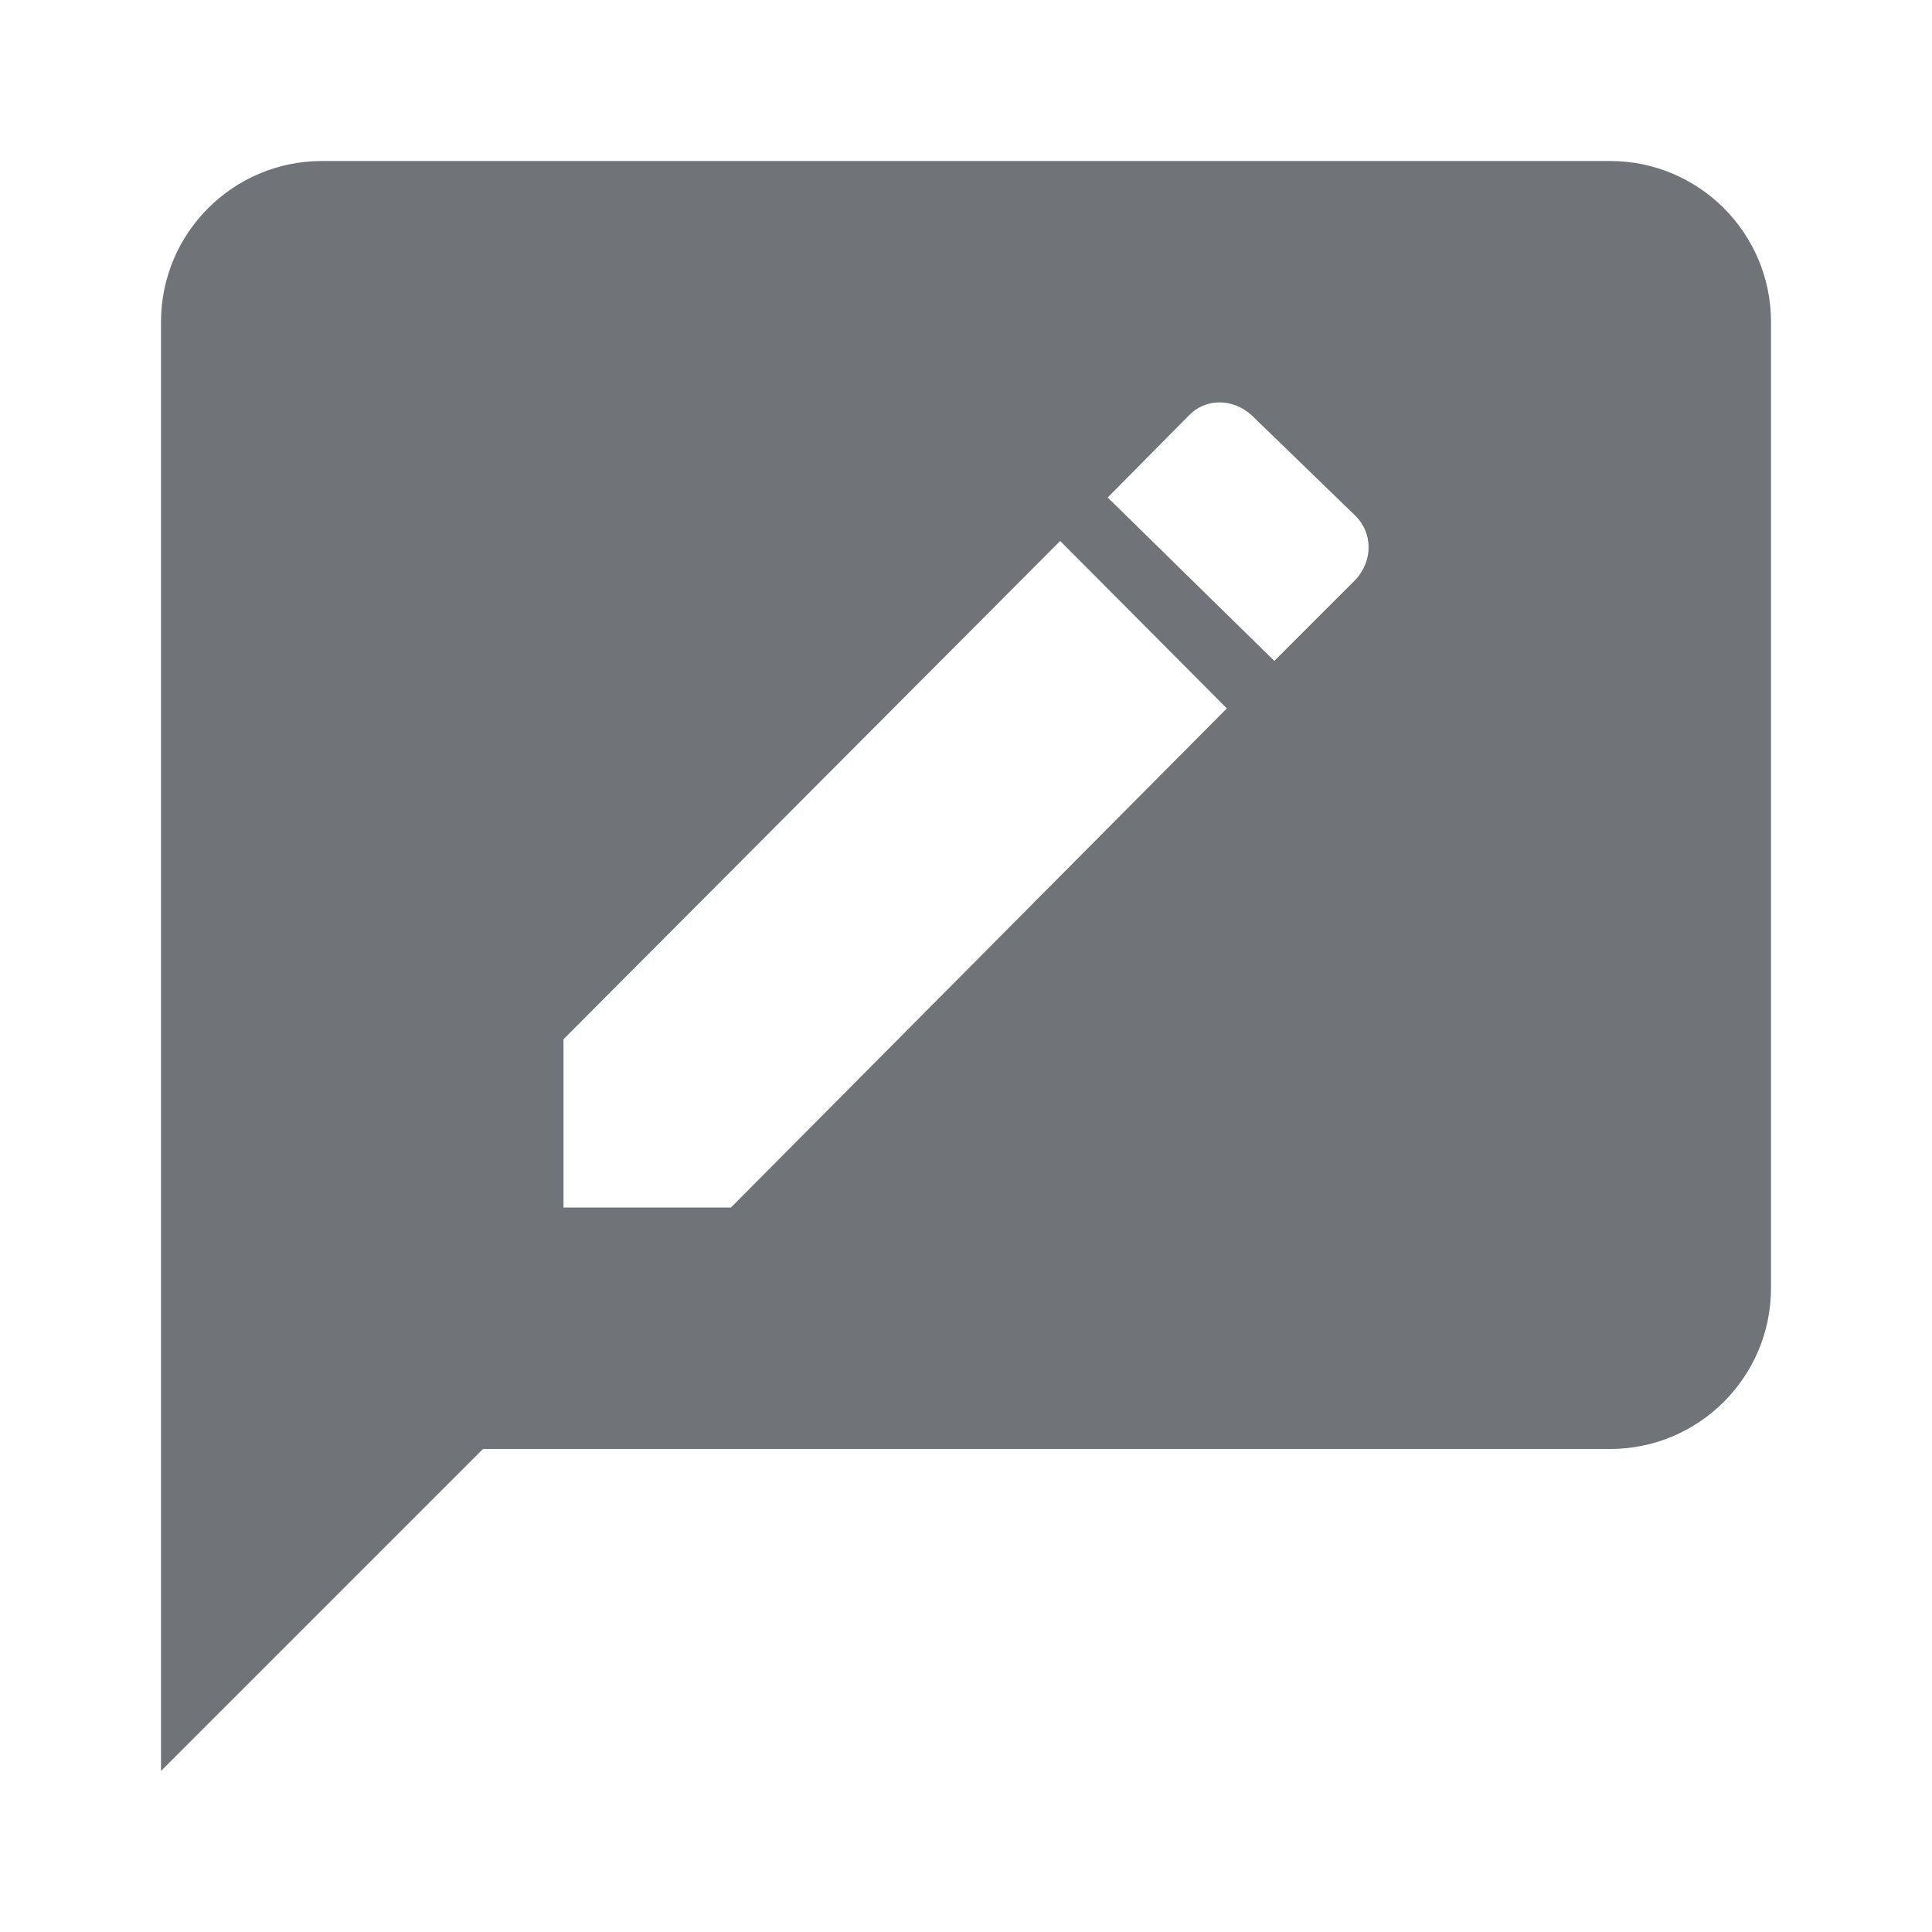
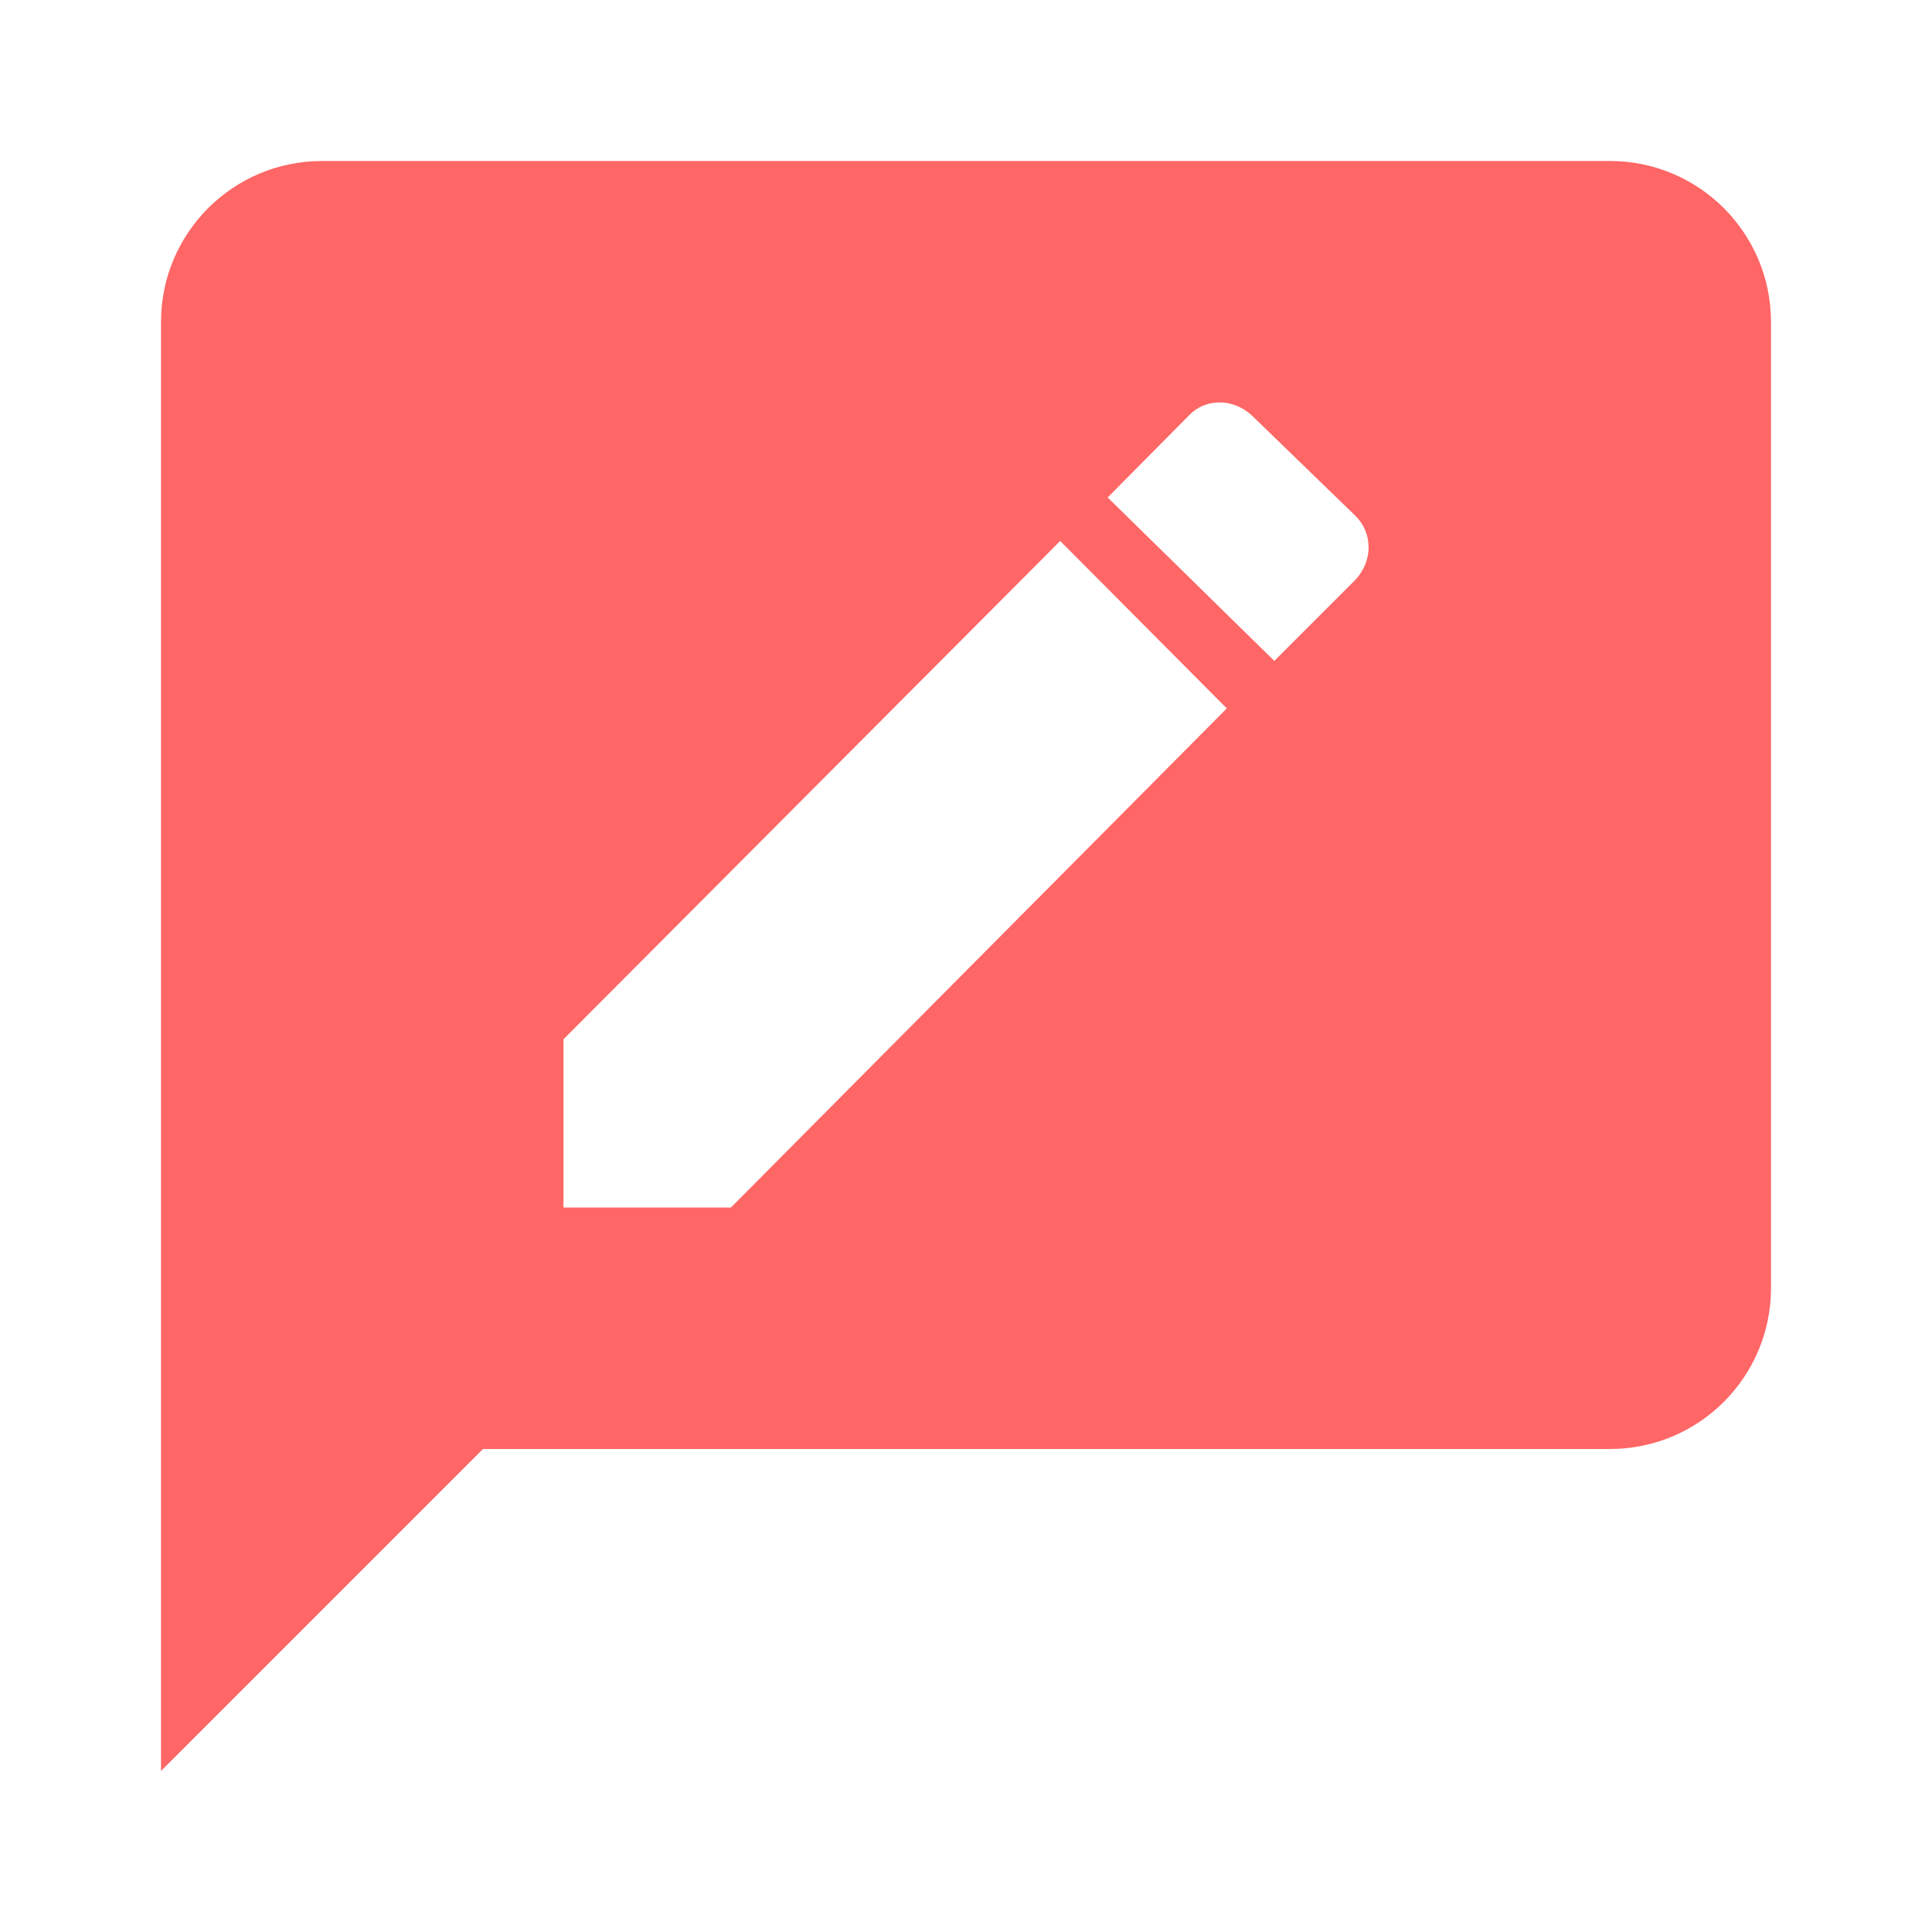
<svg xmlns="http://www.w3.org/2000/svg" width="24" height="24" viewBox="0 0 24 24" class="mr1ch nodetype-icon nodetype-icon--block" fill="rgba(18, 24, 33, 0.6)">
-   <path d="M16.84 7.2l-1.01 1.01-2.07-2.03 1.01-1.02c.2-.21.54-.22.78 0l1.29 1.25c.21.21.22.55 0 .79zM9.08 15H7v-2.09l6.17-6.19 2.07 2.08L9.08 15zM20 2H4a2 2 0 00-2 2v18l4-4h14a2 2 0 002-2V4a2 2 0 00-2-2z" fill-opacity=".6" fill="#121821" />
+   <path d="M16.84 7.2l-1.01 1.01-2.07-2.03 1.01-1.02c.2-.21.54-.22.78 0l1.29 1.25c.21.21.22.55 0 .79zM9.08 15H7v-2.09l6.17-6.19 2.07 2.08L9.08 15zM20 2H4a2 2 0 00-2 2v18l4-4h14a2 2 0 002-2V4a2 2 0 00-2-2z" fill-opacity=".6" fill="#FF0000" />
</svg>
